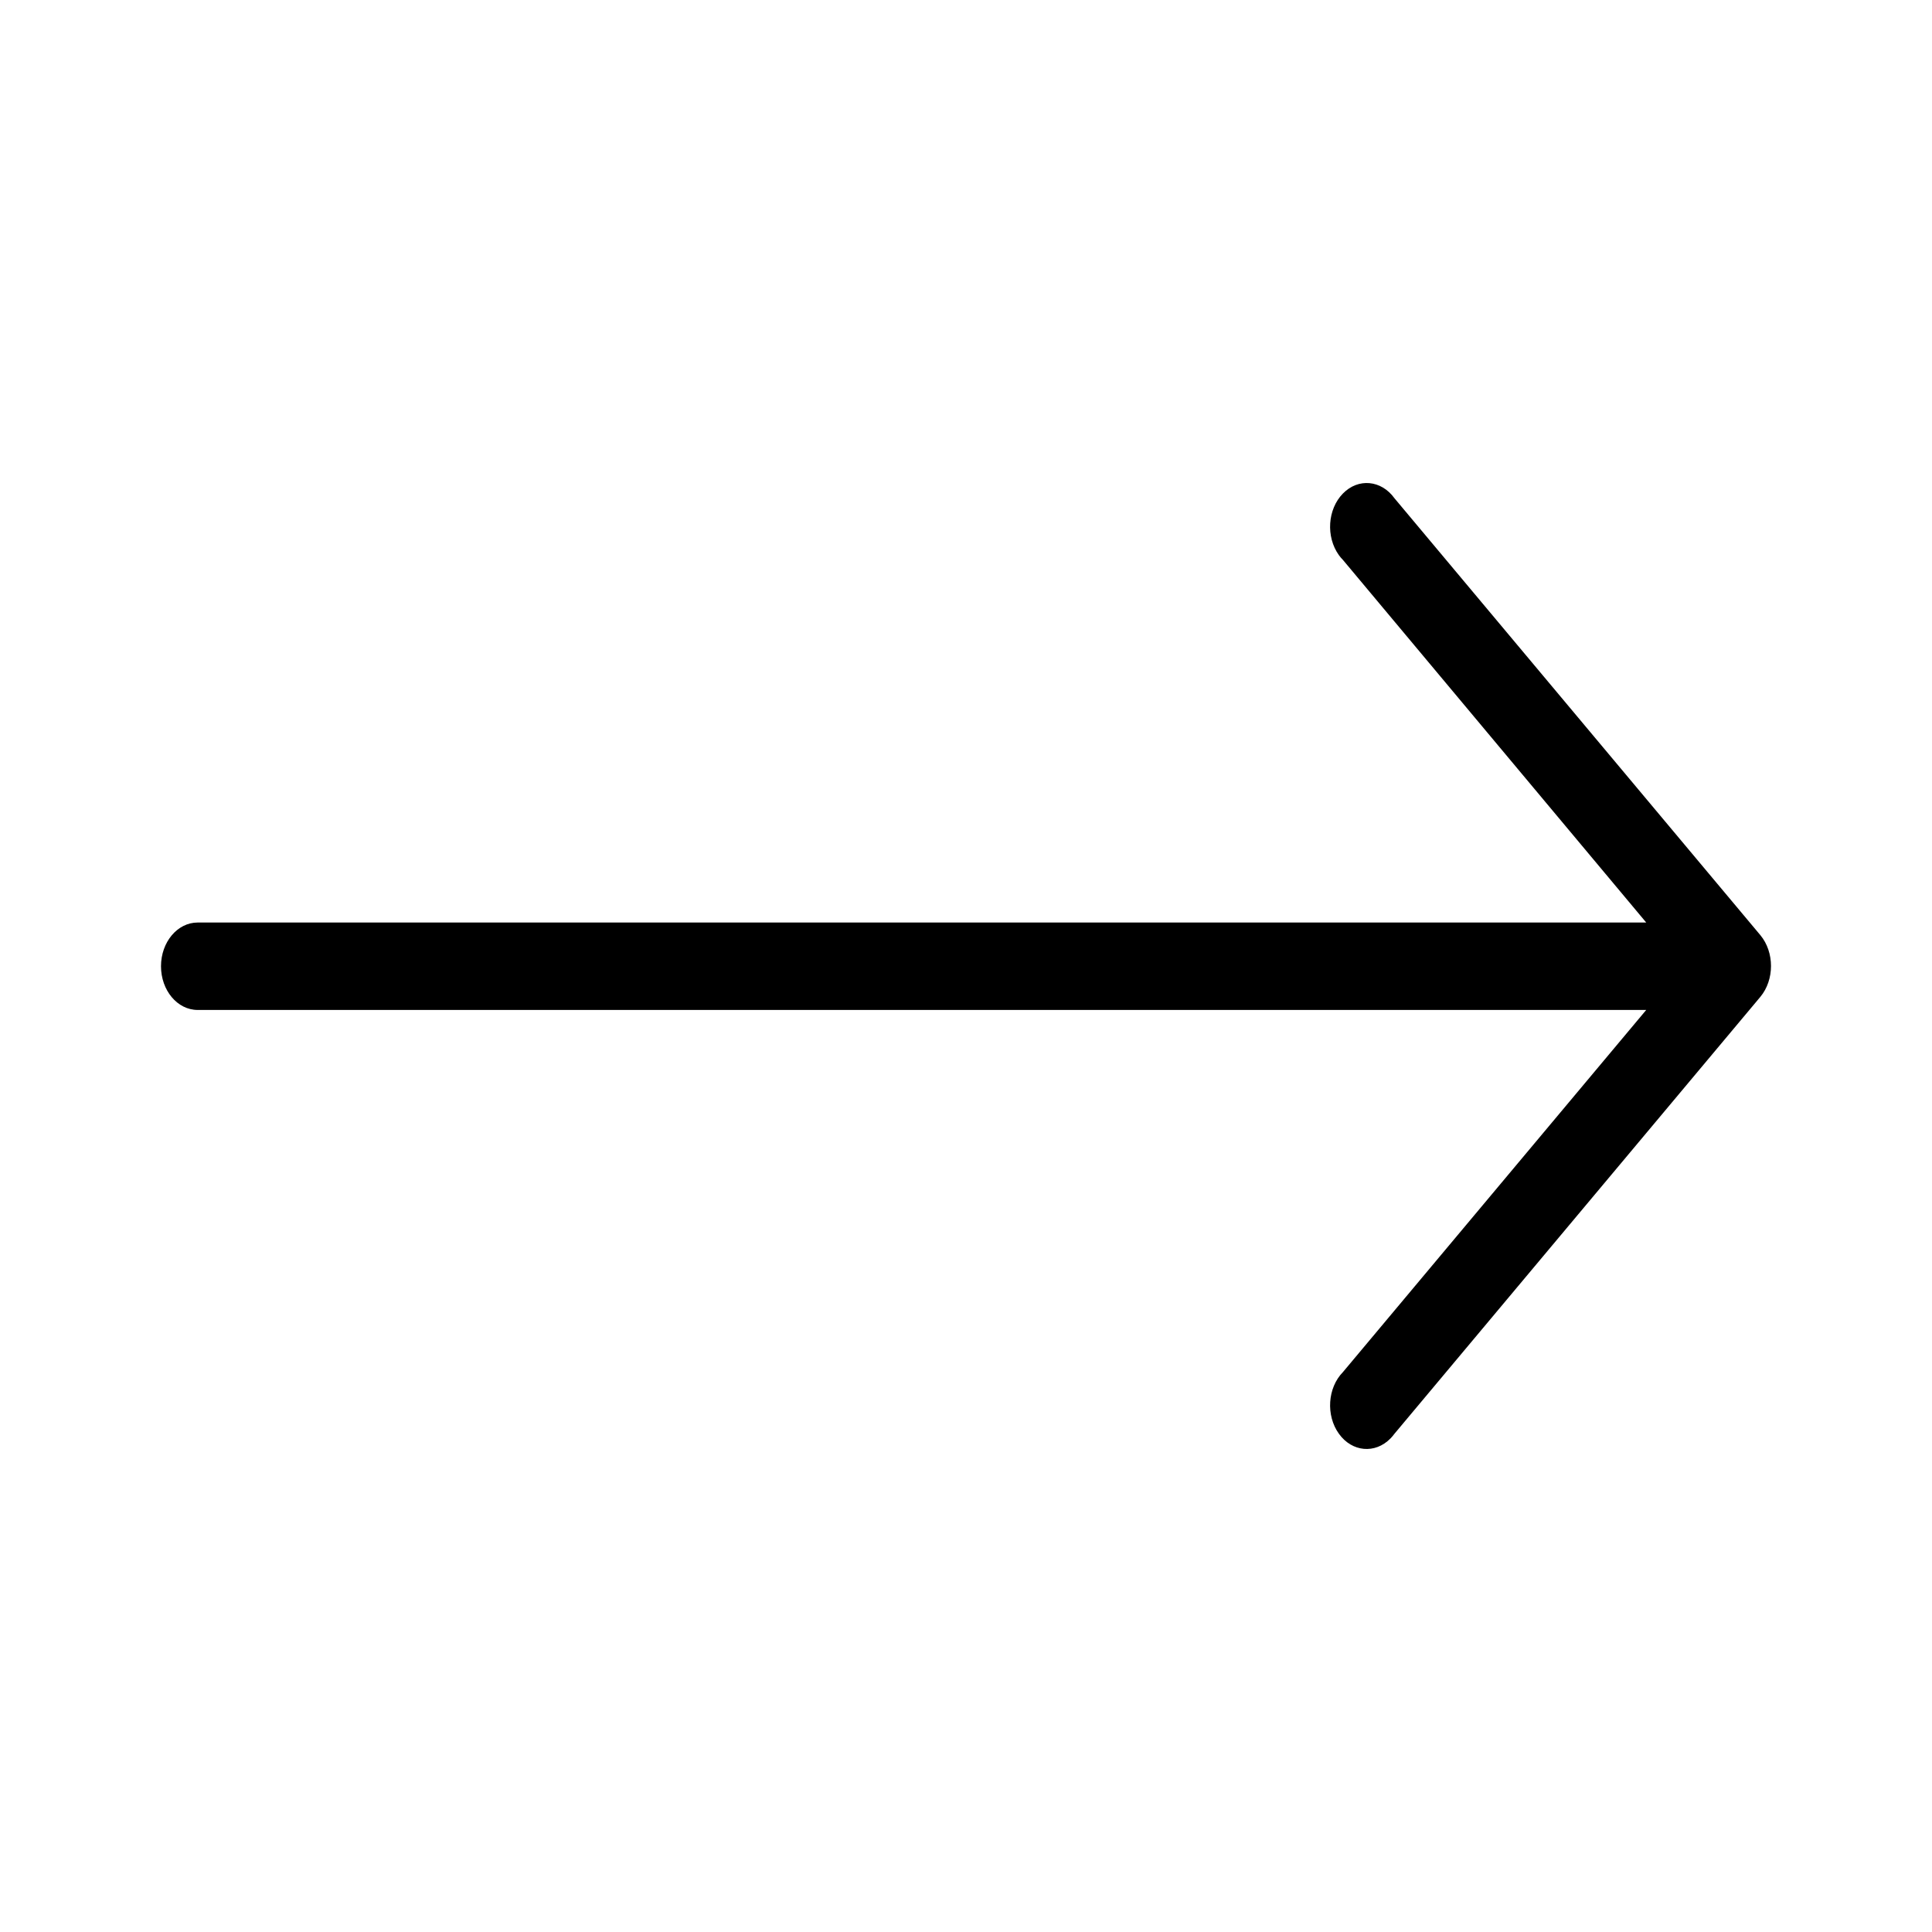
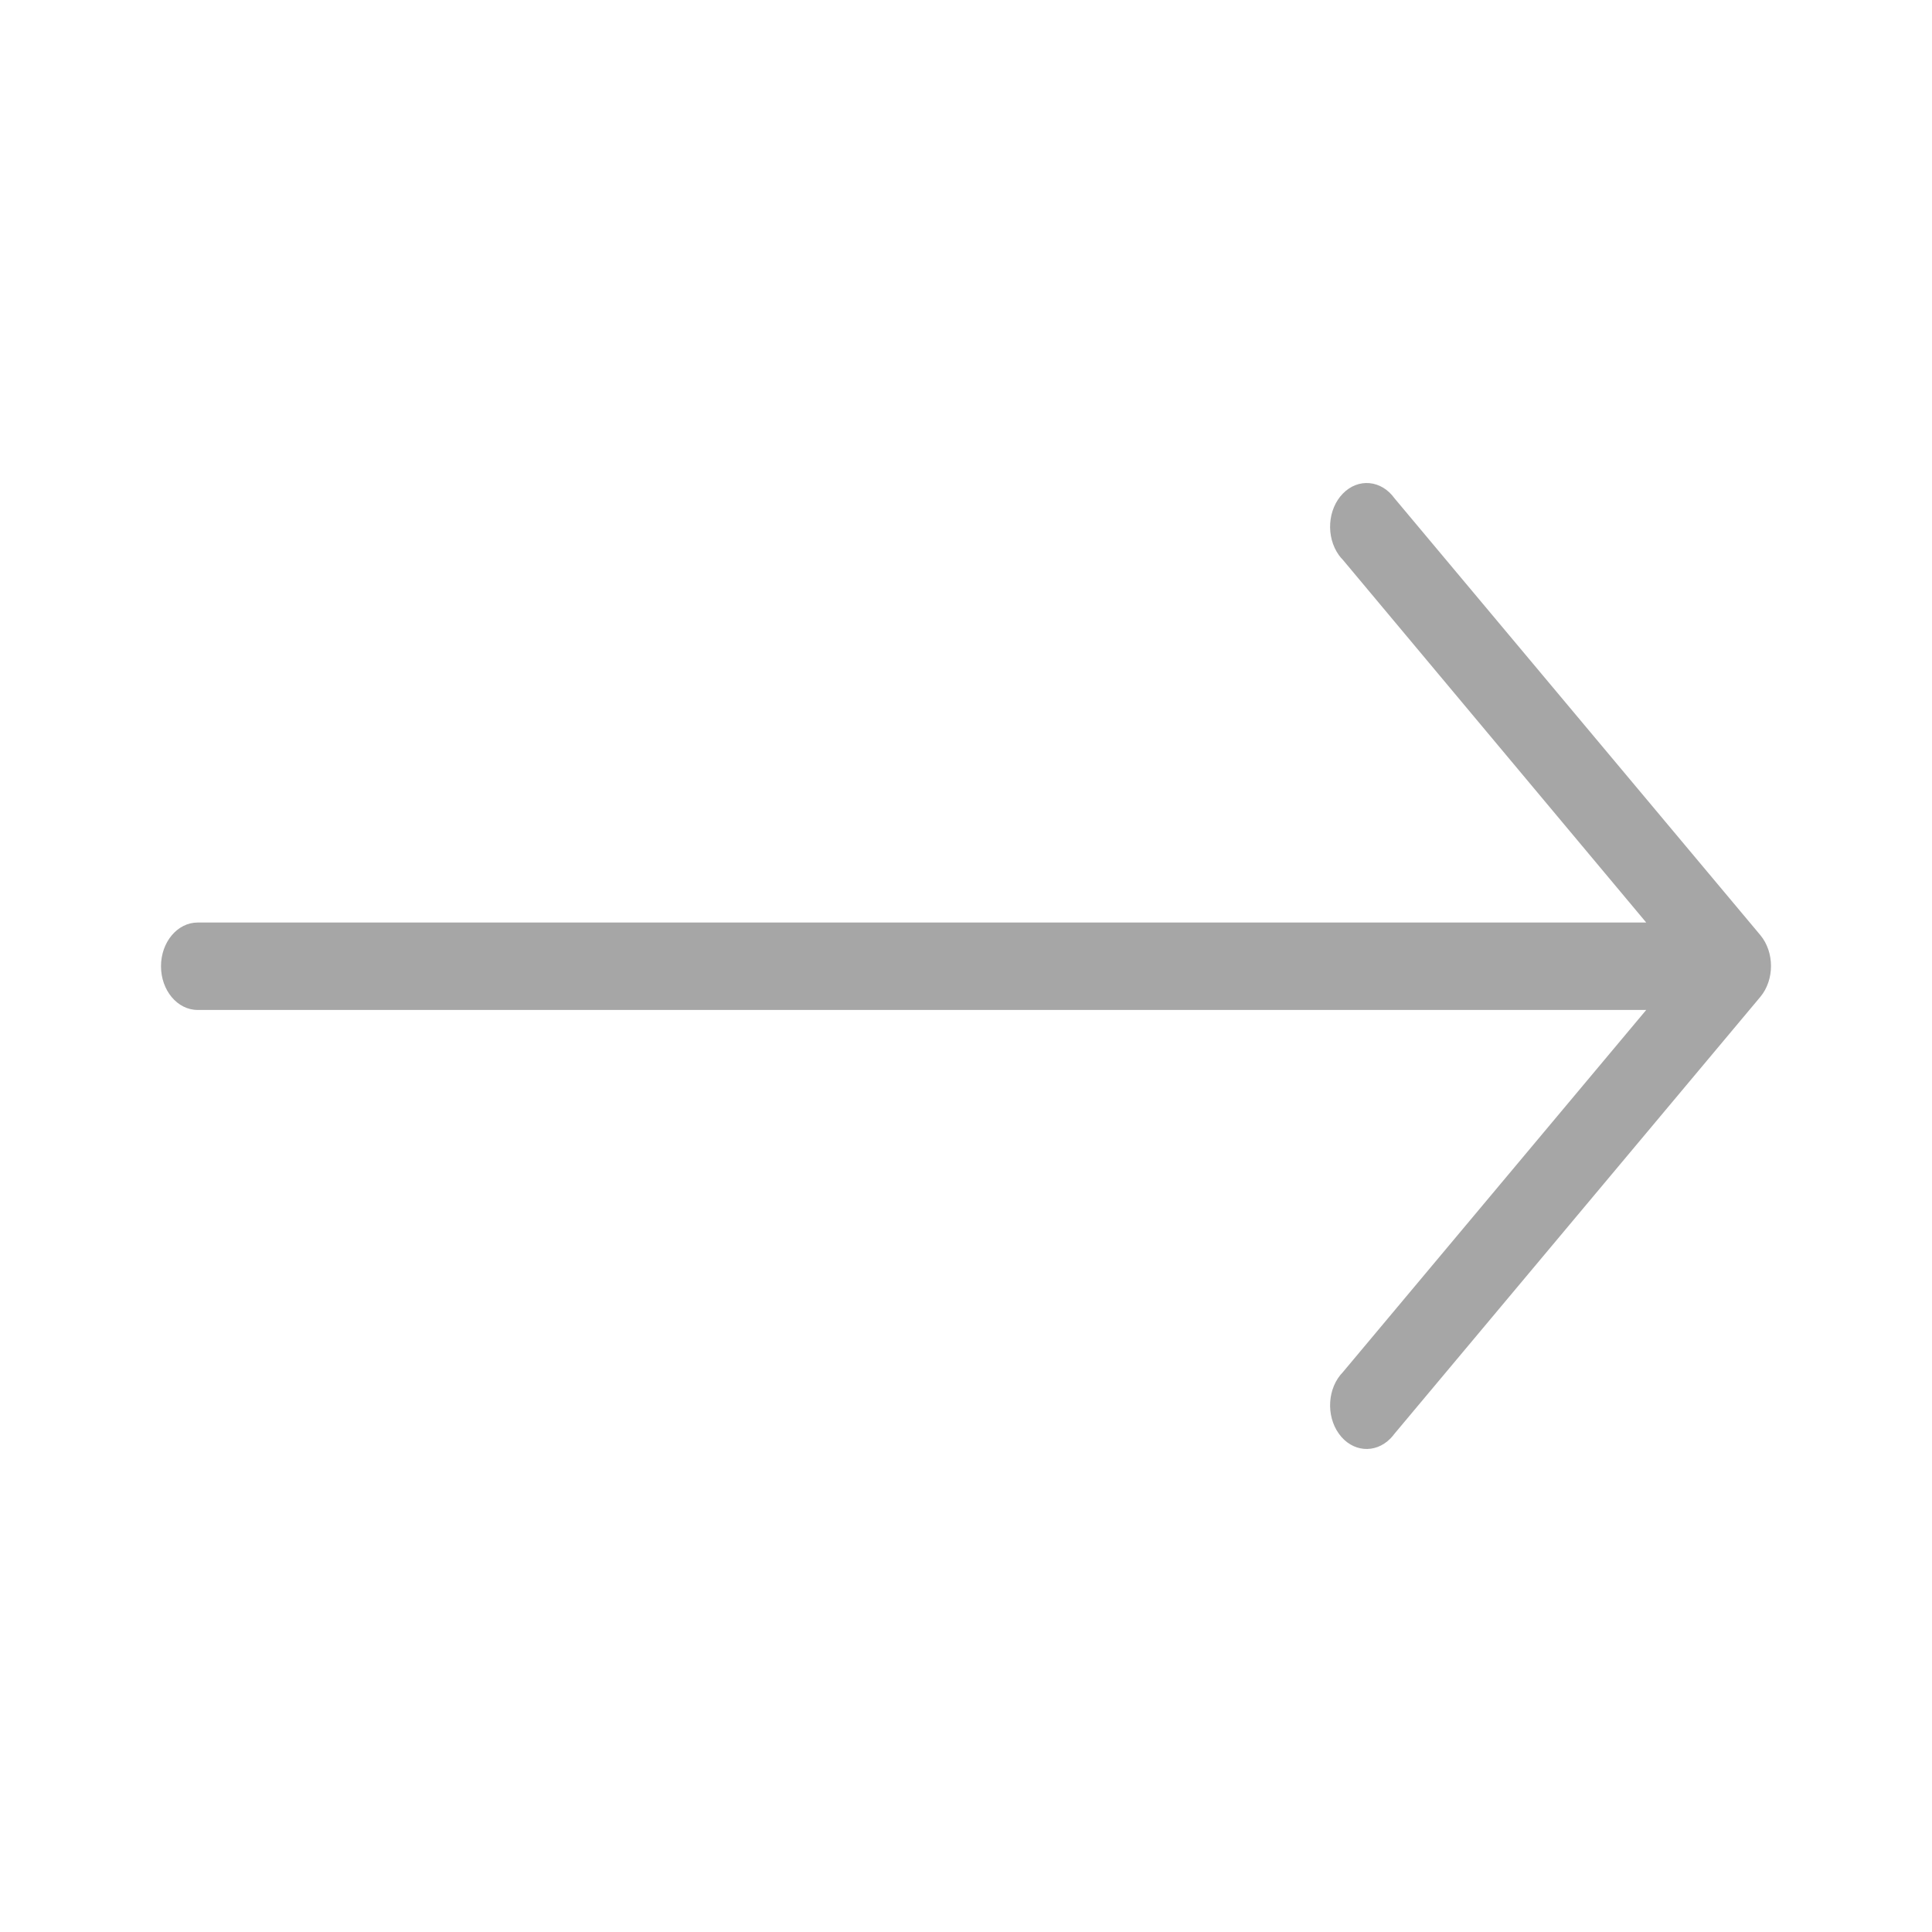
<svg xmlns="http://www.w3.org/2000/svg" width="24" height="24" viewBox="0 0 24 24" fill="none">
-   <path d="M21.868 11.617L17.323 6.19C17.159 5.962 16.872 5.936 16.682 6.131C16.491 6.326 16.469 6.668 16.632 6.896C16.647 6.917 16.664 6.937 16.682 6.955L20.45 11.46H2.455C2.204 11.46 2 11.703 2 12.003C2 12.303 2.204 12.546 2.455 12.546H20.45L16.682 17.045C16.491 17.24 16.469 17.583 16.632 17.81C16.795 18.038 17.082 18.064 17.273 17.869C17.291 17.851 17.307 17.831 17.323 17.81L21.868 12.383C22.044 12.171 22.044 11.829 21.868 11.617Z" fill="black" />
+   <path d="M21.868 11.617L17.323 6.19C17.159 5.962 16.872 5.936 16.682 6.131C16.491 6.326 16.469 6.668 16.632 6.896C16.647 6.917 16.664 6.937 16.682 6.955L20.45 11.46H2.455C2.204 11.46 2 11.703 2 12.003C2 12.303 2.204 12.546 2.455 12.546H20.45L16.682 17.045C16.491 17.24 16.469 17.583 16.632 17.81C16.795 18.038 17.082 18.064 17.273 17.869C17.291 17.851 17.307 17.831 17.323 17.81L21.868 12.383C22.044 12.171 22.044 11.829 21.868 11.617Z" fill="#A6A6A6" />
</svg>
